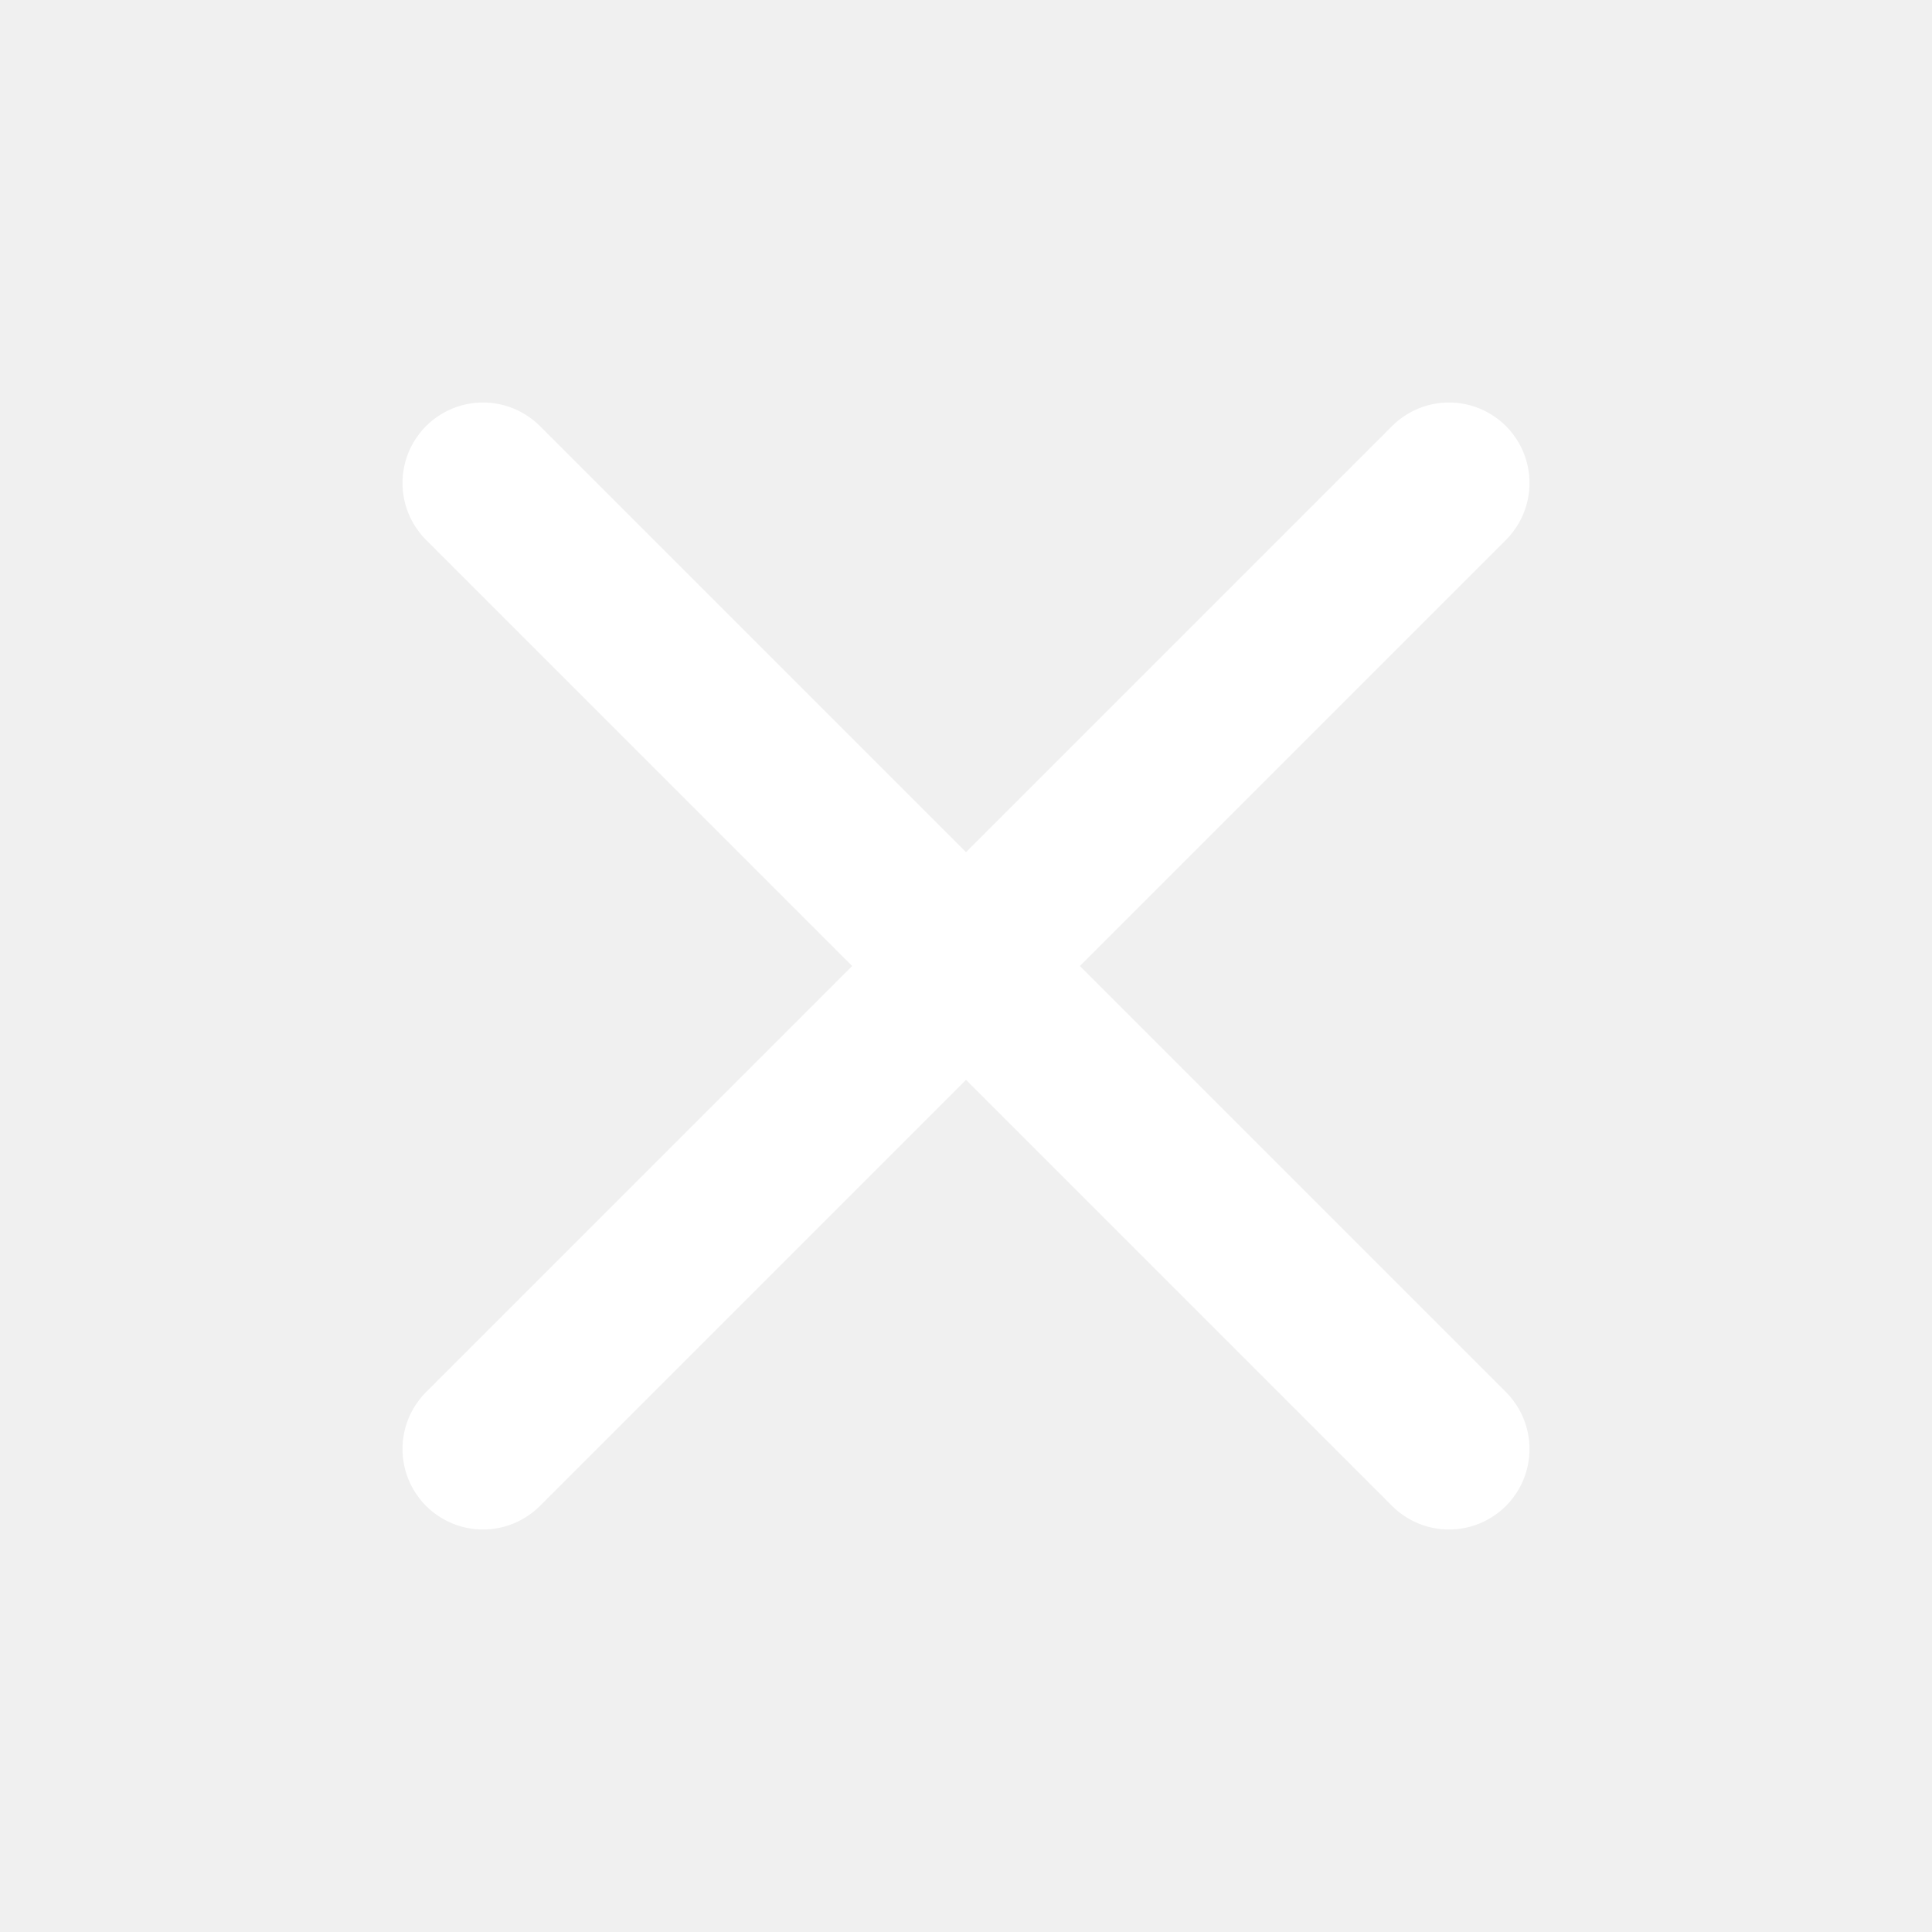
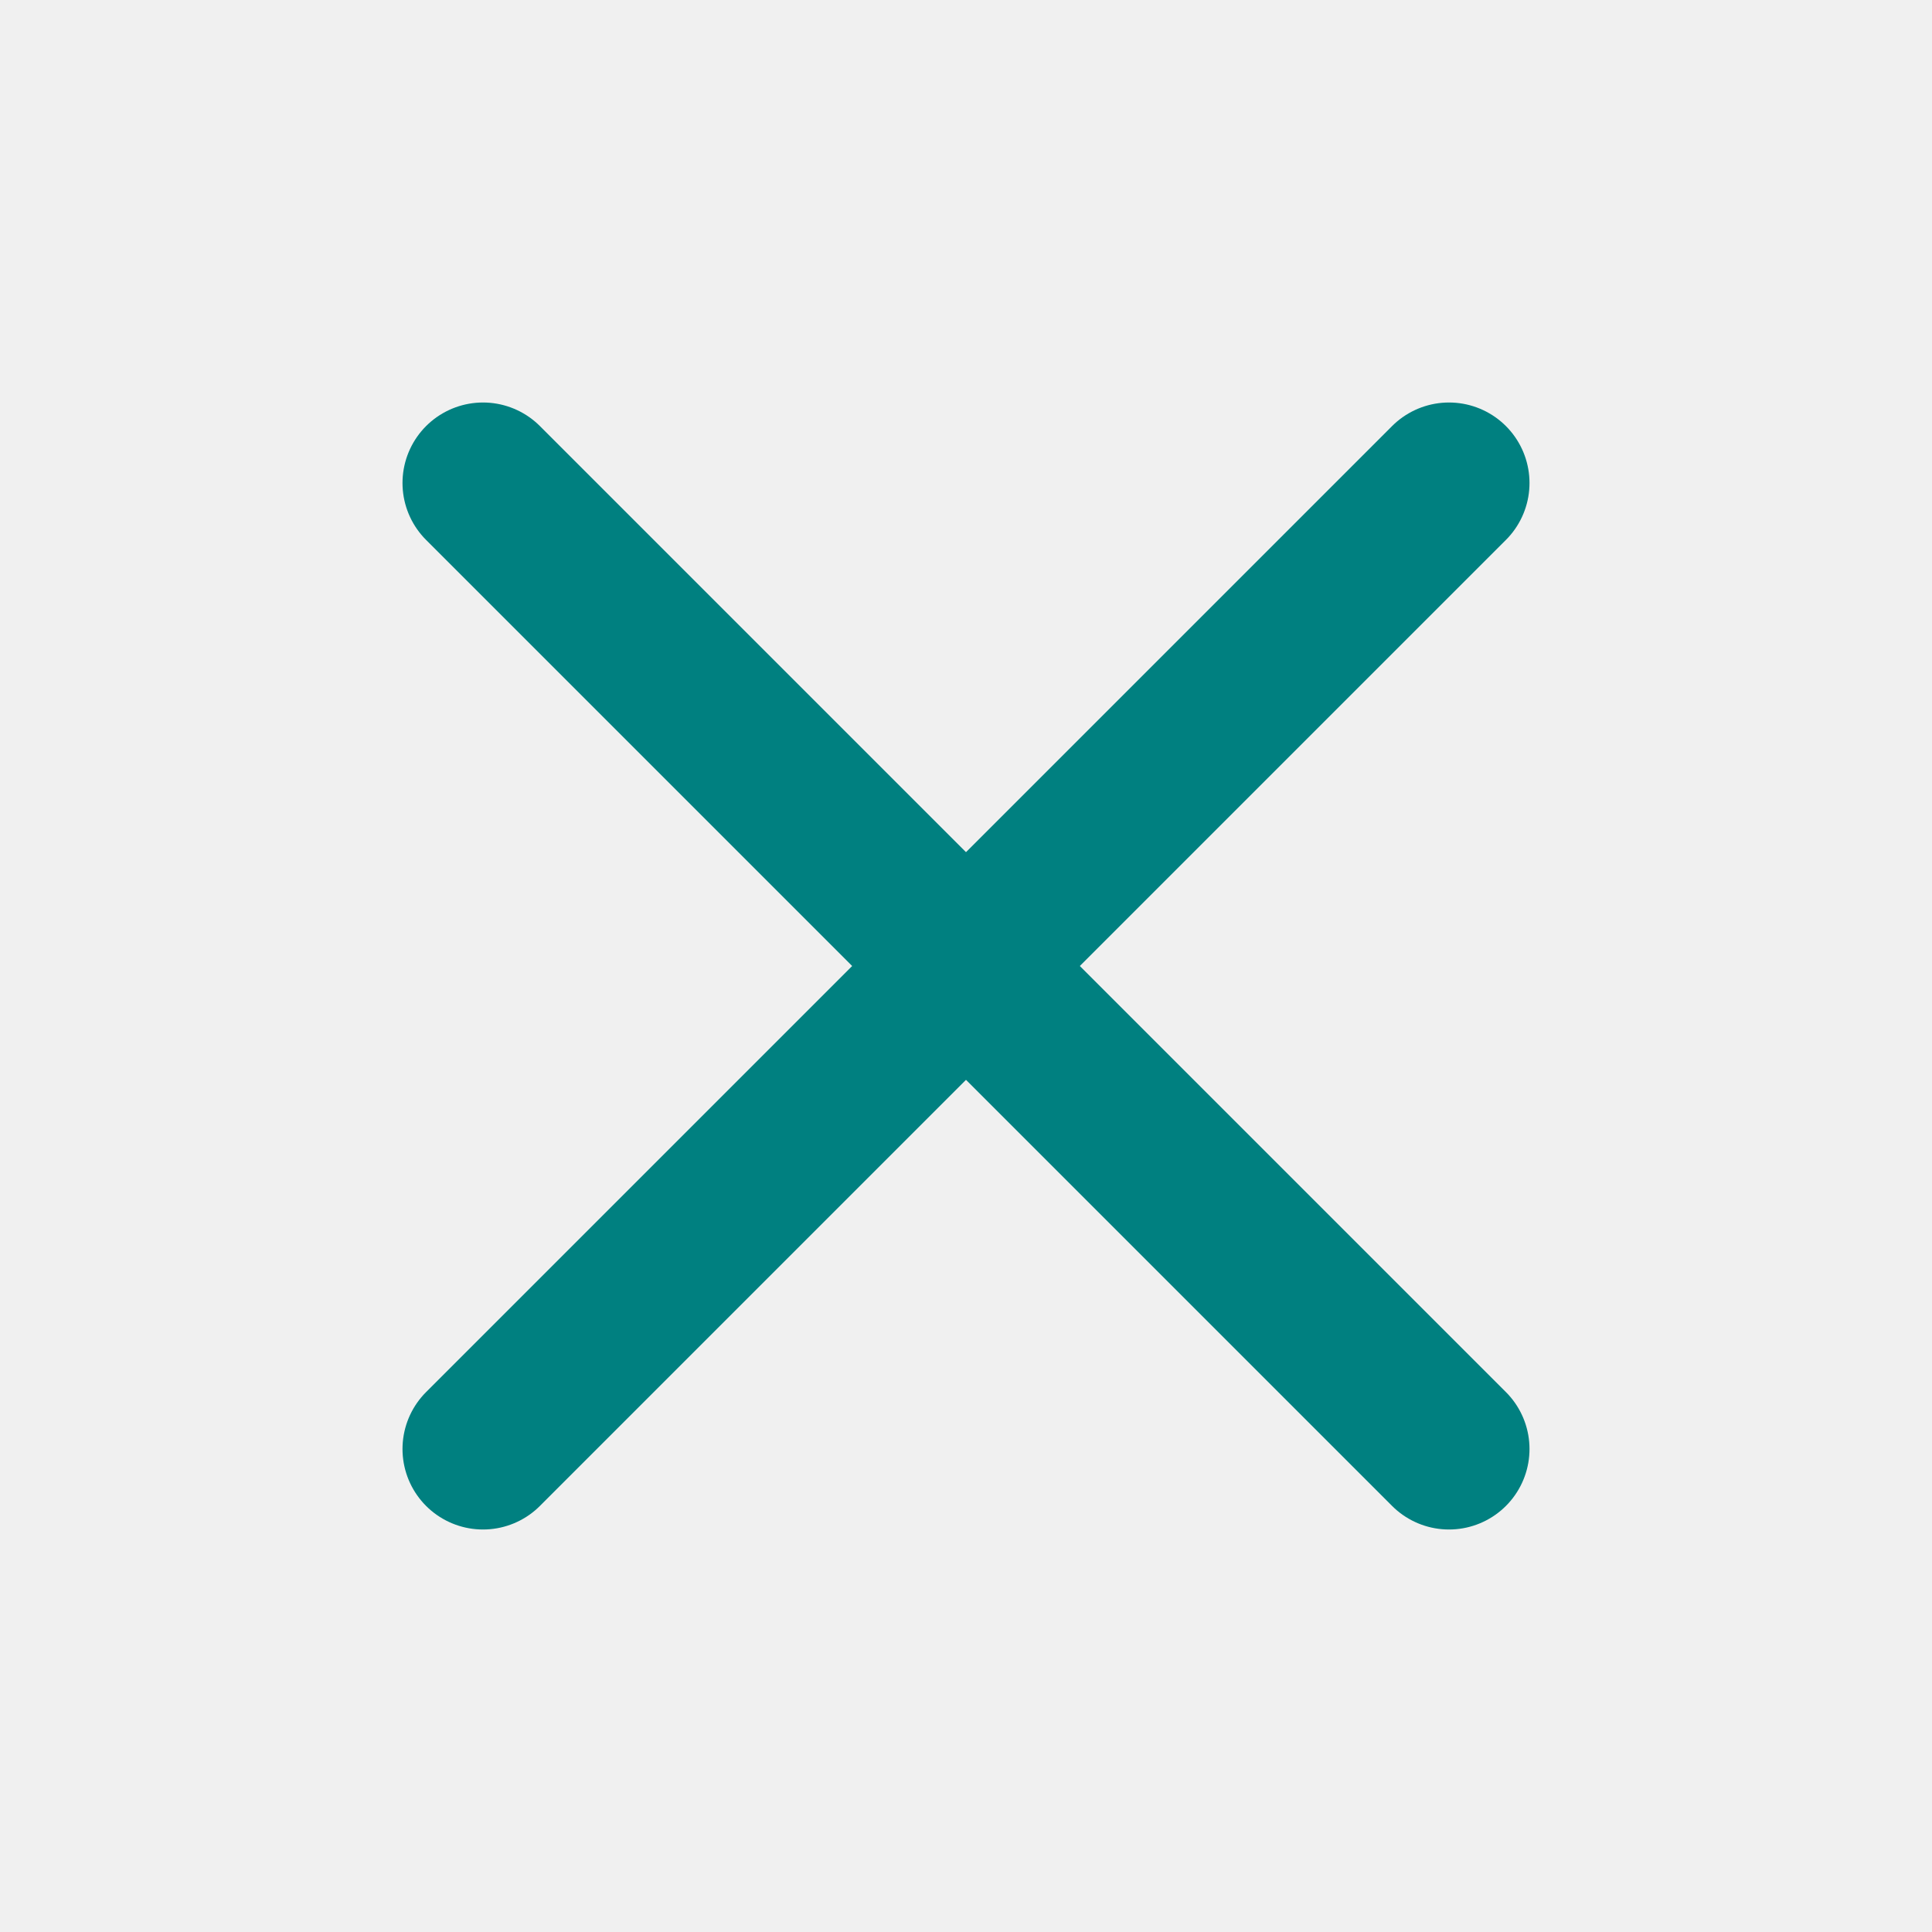
- <svg xmlns="http://www.w3.org/2000/svg" width="28px" class="w-6 h-6" fill="white" stroke="white" viewBox="0 0 24 24">
+ <svg xmlns="http://www.w3.org/2000/svg" width="28px" class="w-6 h-6" fill="teal" stroke="teal" viewBox="0 0 24 24">
  <path stroke-linecap="round" stroke-linejoin="round" stroke-width="2" d="M6 18L18 6M6 6l12 12" />
</svg>
